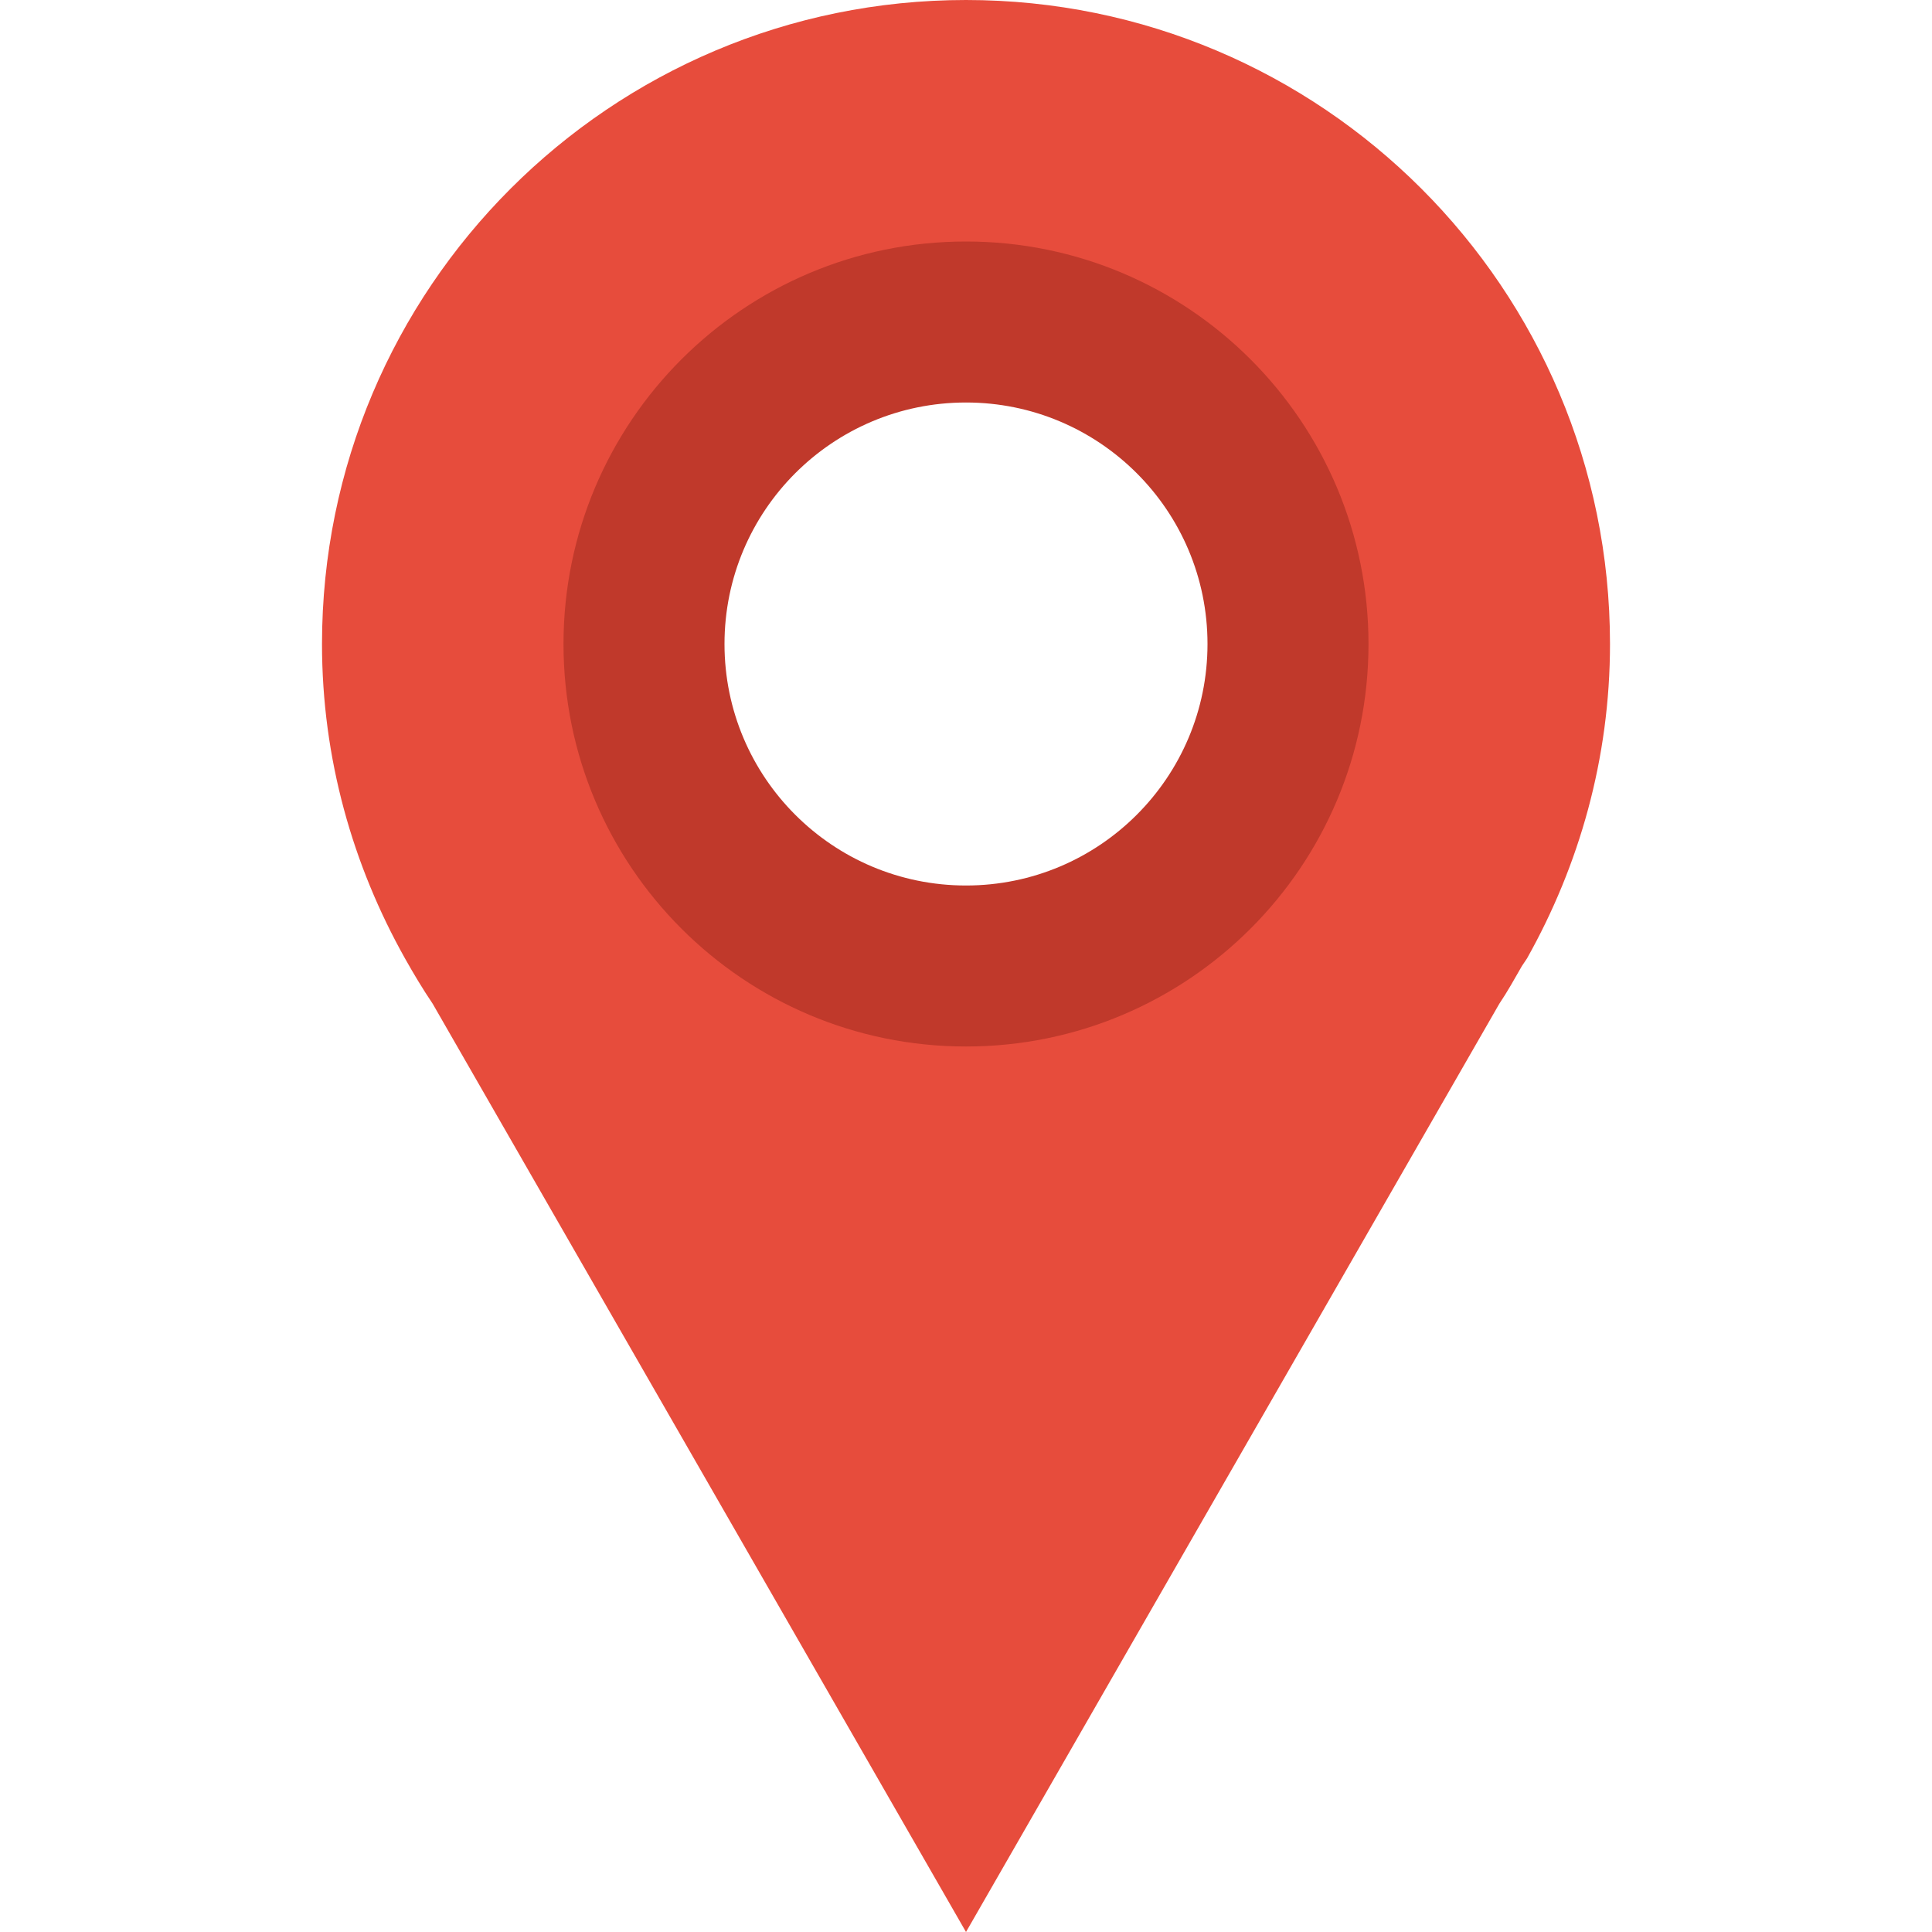
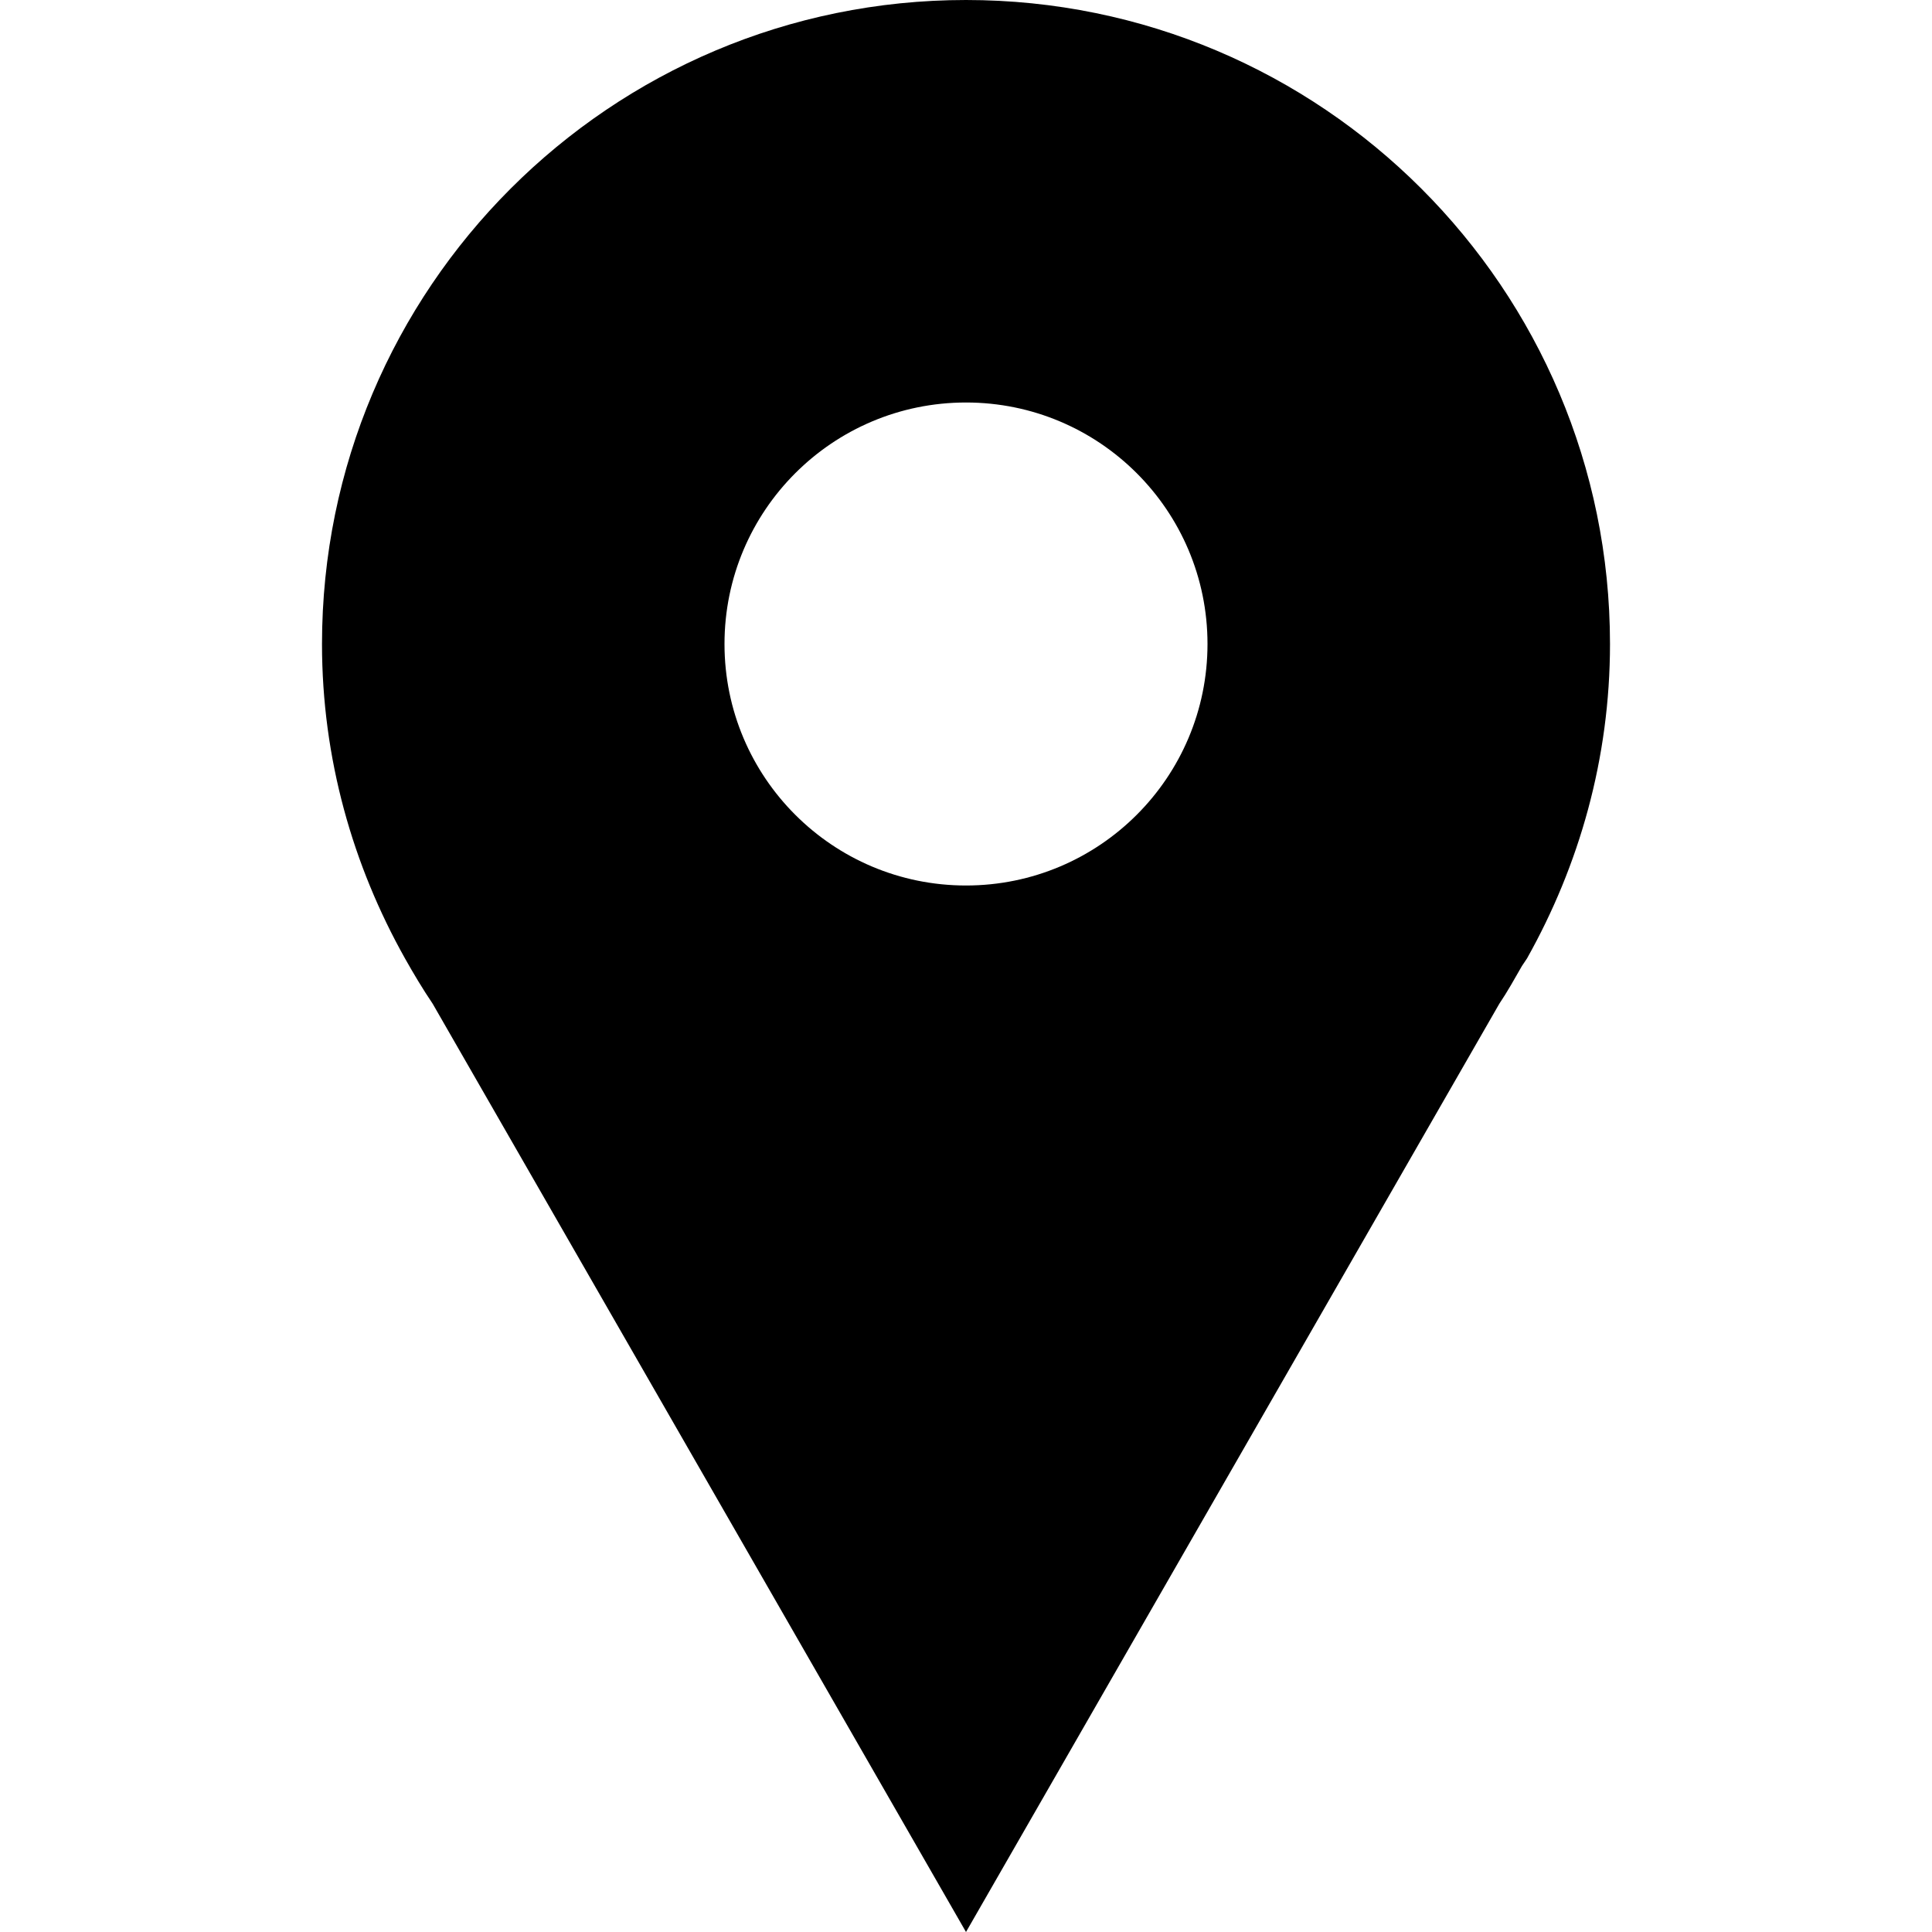
<svg xmlns="http://www.w3.org/2000/svg" viewBox="0 0 24 24">
-   <path fill="#e74c3c" d="M12 0C7.582 0 4 3.582 4 8c0 1.421.382 2.75 1.031 3.906.108.192.221.381.344.563L12 24l6.625-11.531c.102-.151.19-.311.281-.469l.063-.094C19.618 10.75 20 9.421 20 8c0-4.418-3.582-8-8-8zm0 4c2.209 0 4 1.791 4 4 0 2.209-1.791 4-4 4-2.209 0-4-1.791-4-4 0-2.209 1.791-4 4-4z" />
-   <path fill="#c0392b" d="M12 3C9.239 3 7 5.239 7 8c0 2.761 2.239 5 5 5 2.761 0 5-2.239 5-5 0-2.761-2.239-5-5-5zm0 2c1.657 0 3 1.343 3 3s-1.343 3-3 3-3-1.343-3-3 1.343-3 3-3z" />
+   <path d="M12 0C7.582 0 4 3.582 4 8c0 1.421.382 2.75 1.031 3.906.108.192.221.381.344.563L12 24l6.625-11.531c.102-.151.19-.311.281-.469l.063-.094C19.618 10.75 20 9.421 20 8c0-4.418-3.582-8-8-8zm0 4c2.209 0 4 1.791 4 4 0 2.209-1.791 4-4 4-2.209 0-4-1.791-4-4 0-2.209 1.791-4 4-4z" />
+   <path d="M12 3C9.239 3 7 5.239 7 8c0 2.761 2.239 5 5 5 2.761 0 5-2.239 5-5 0-2.761-2.239-5-5-5zm0 2c1.657 0 3 1.343 3 3s-1.343 3-3 3-3-1.343-3-3 1.343-3 3-3z" />
</svg>
